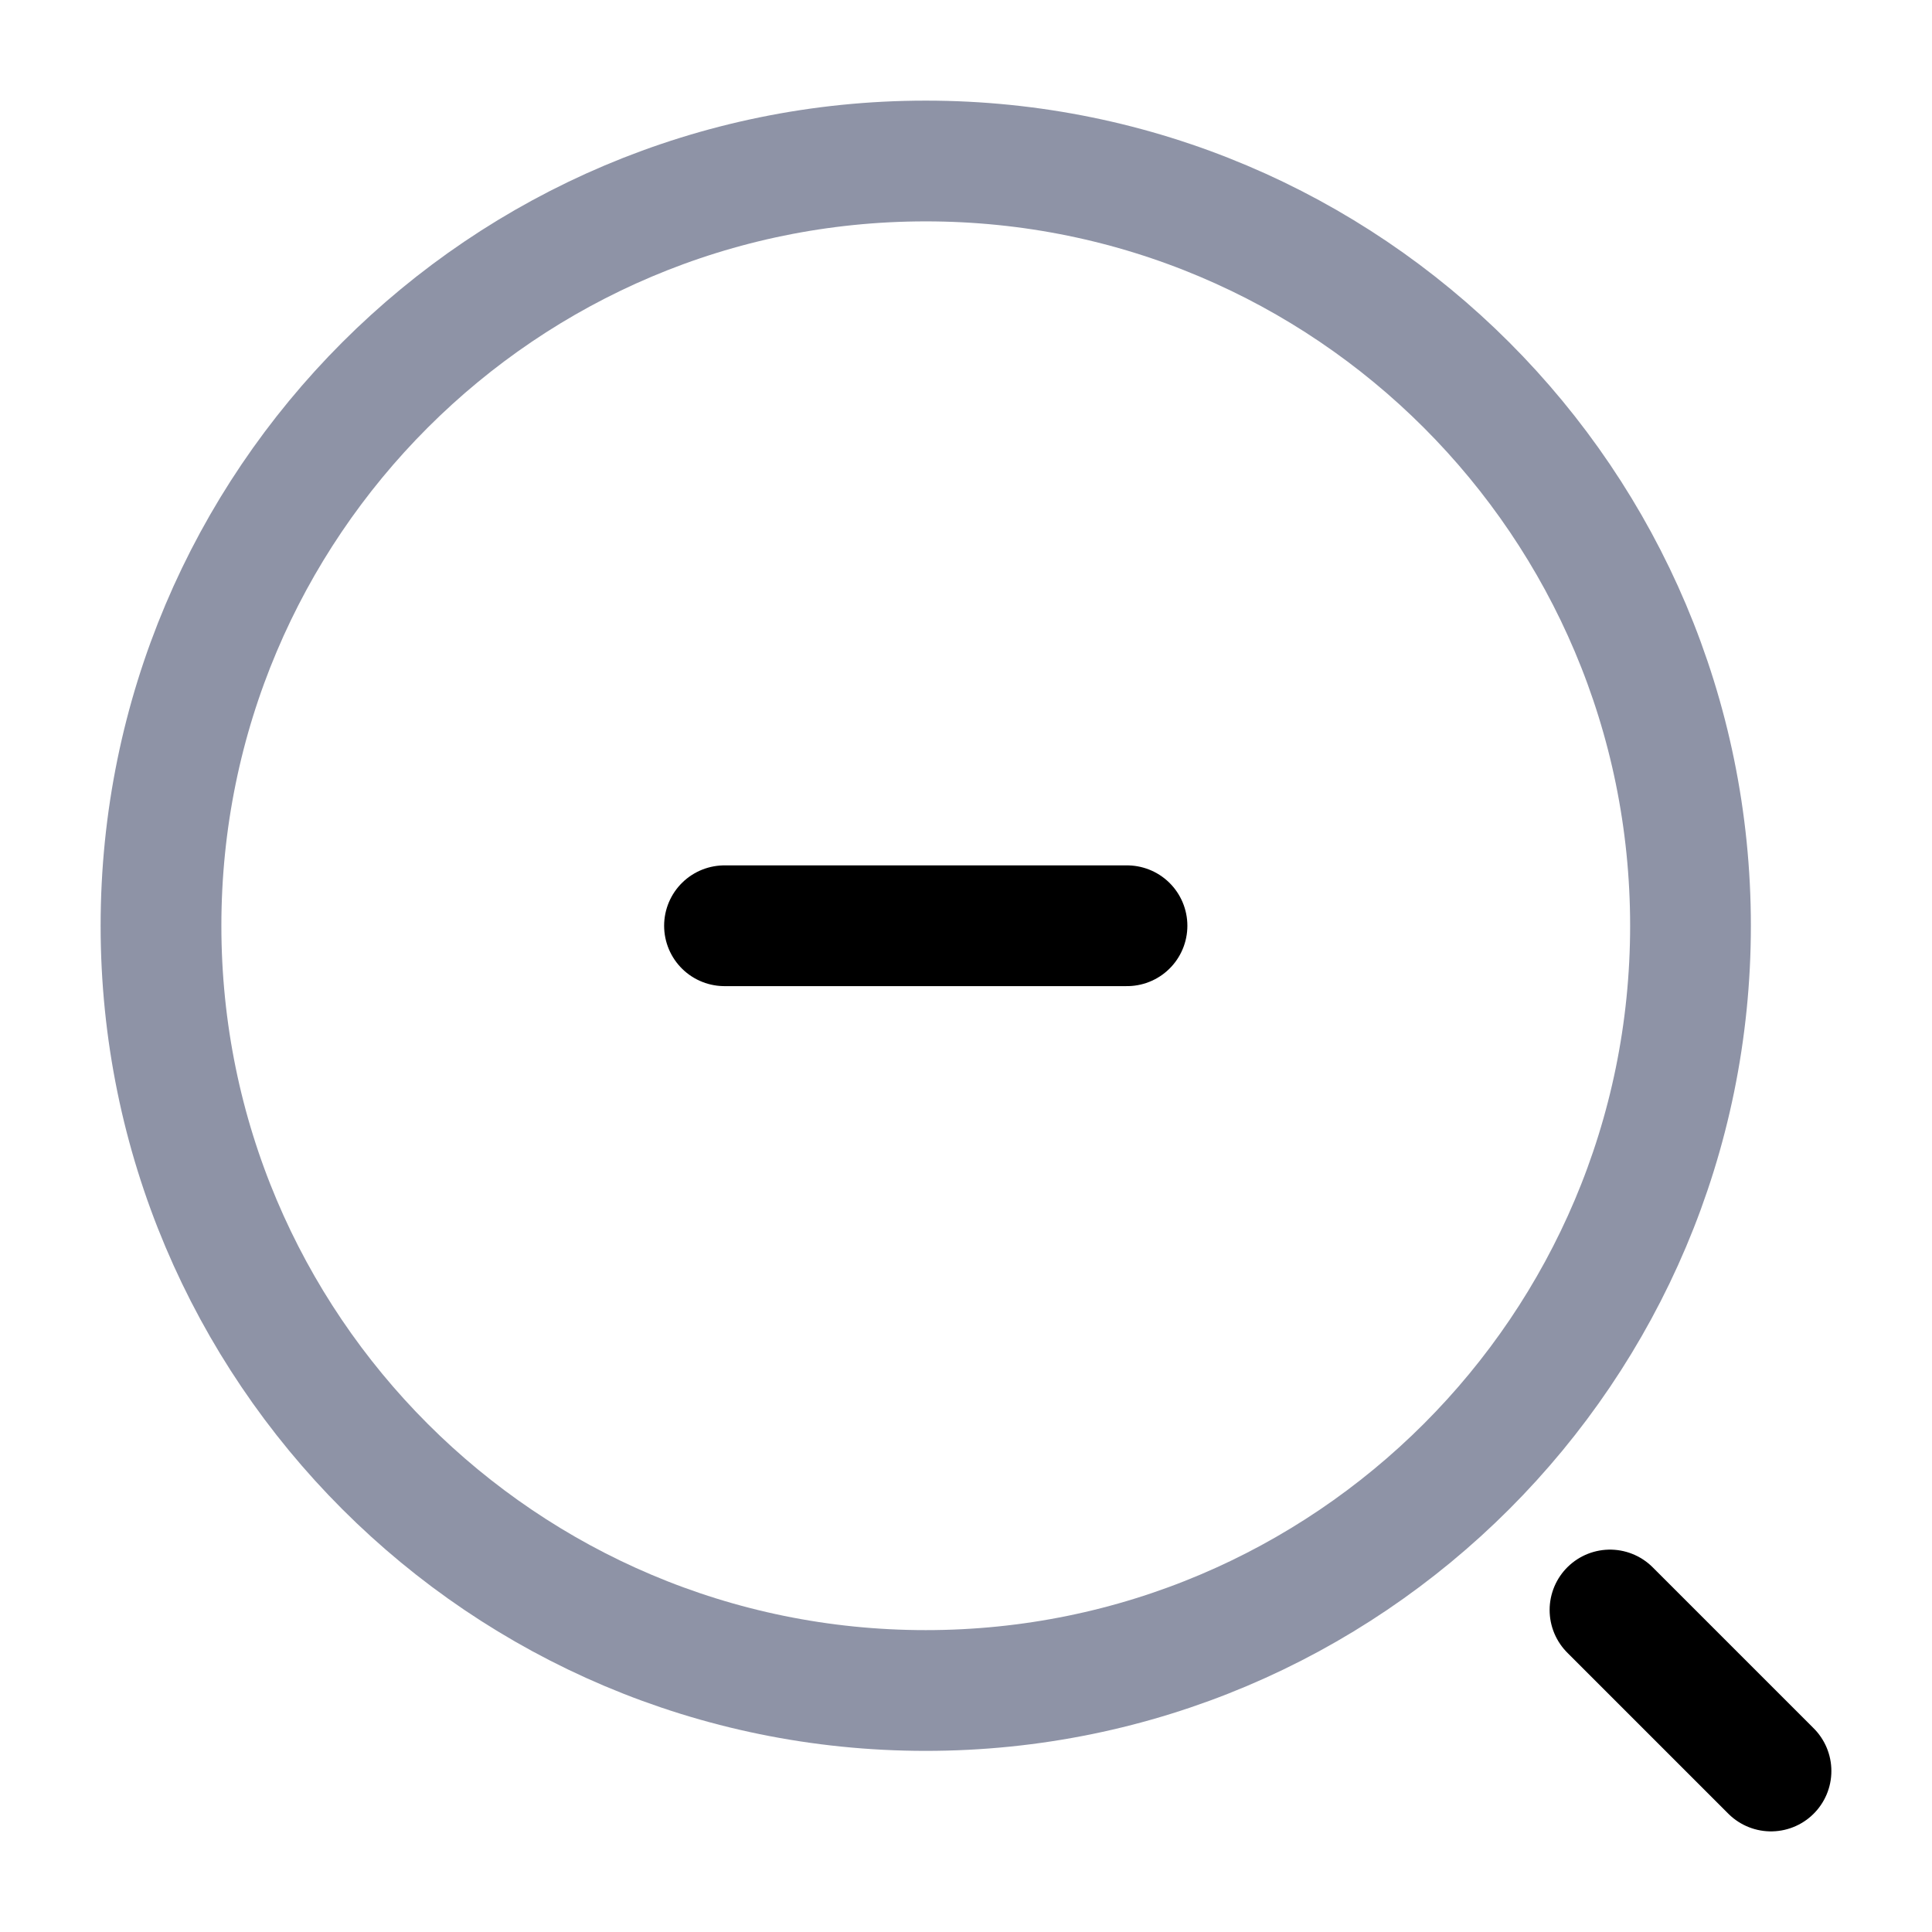
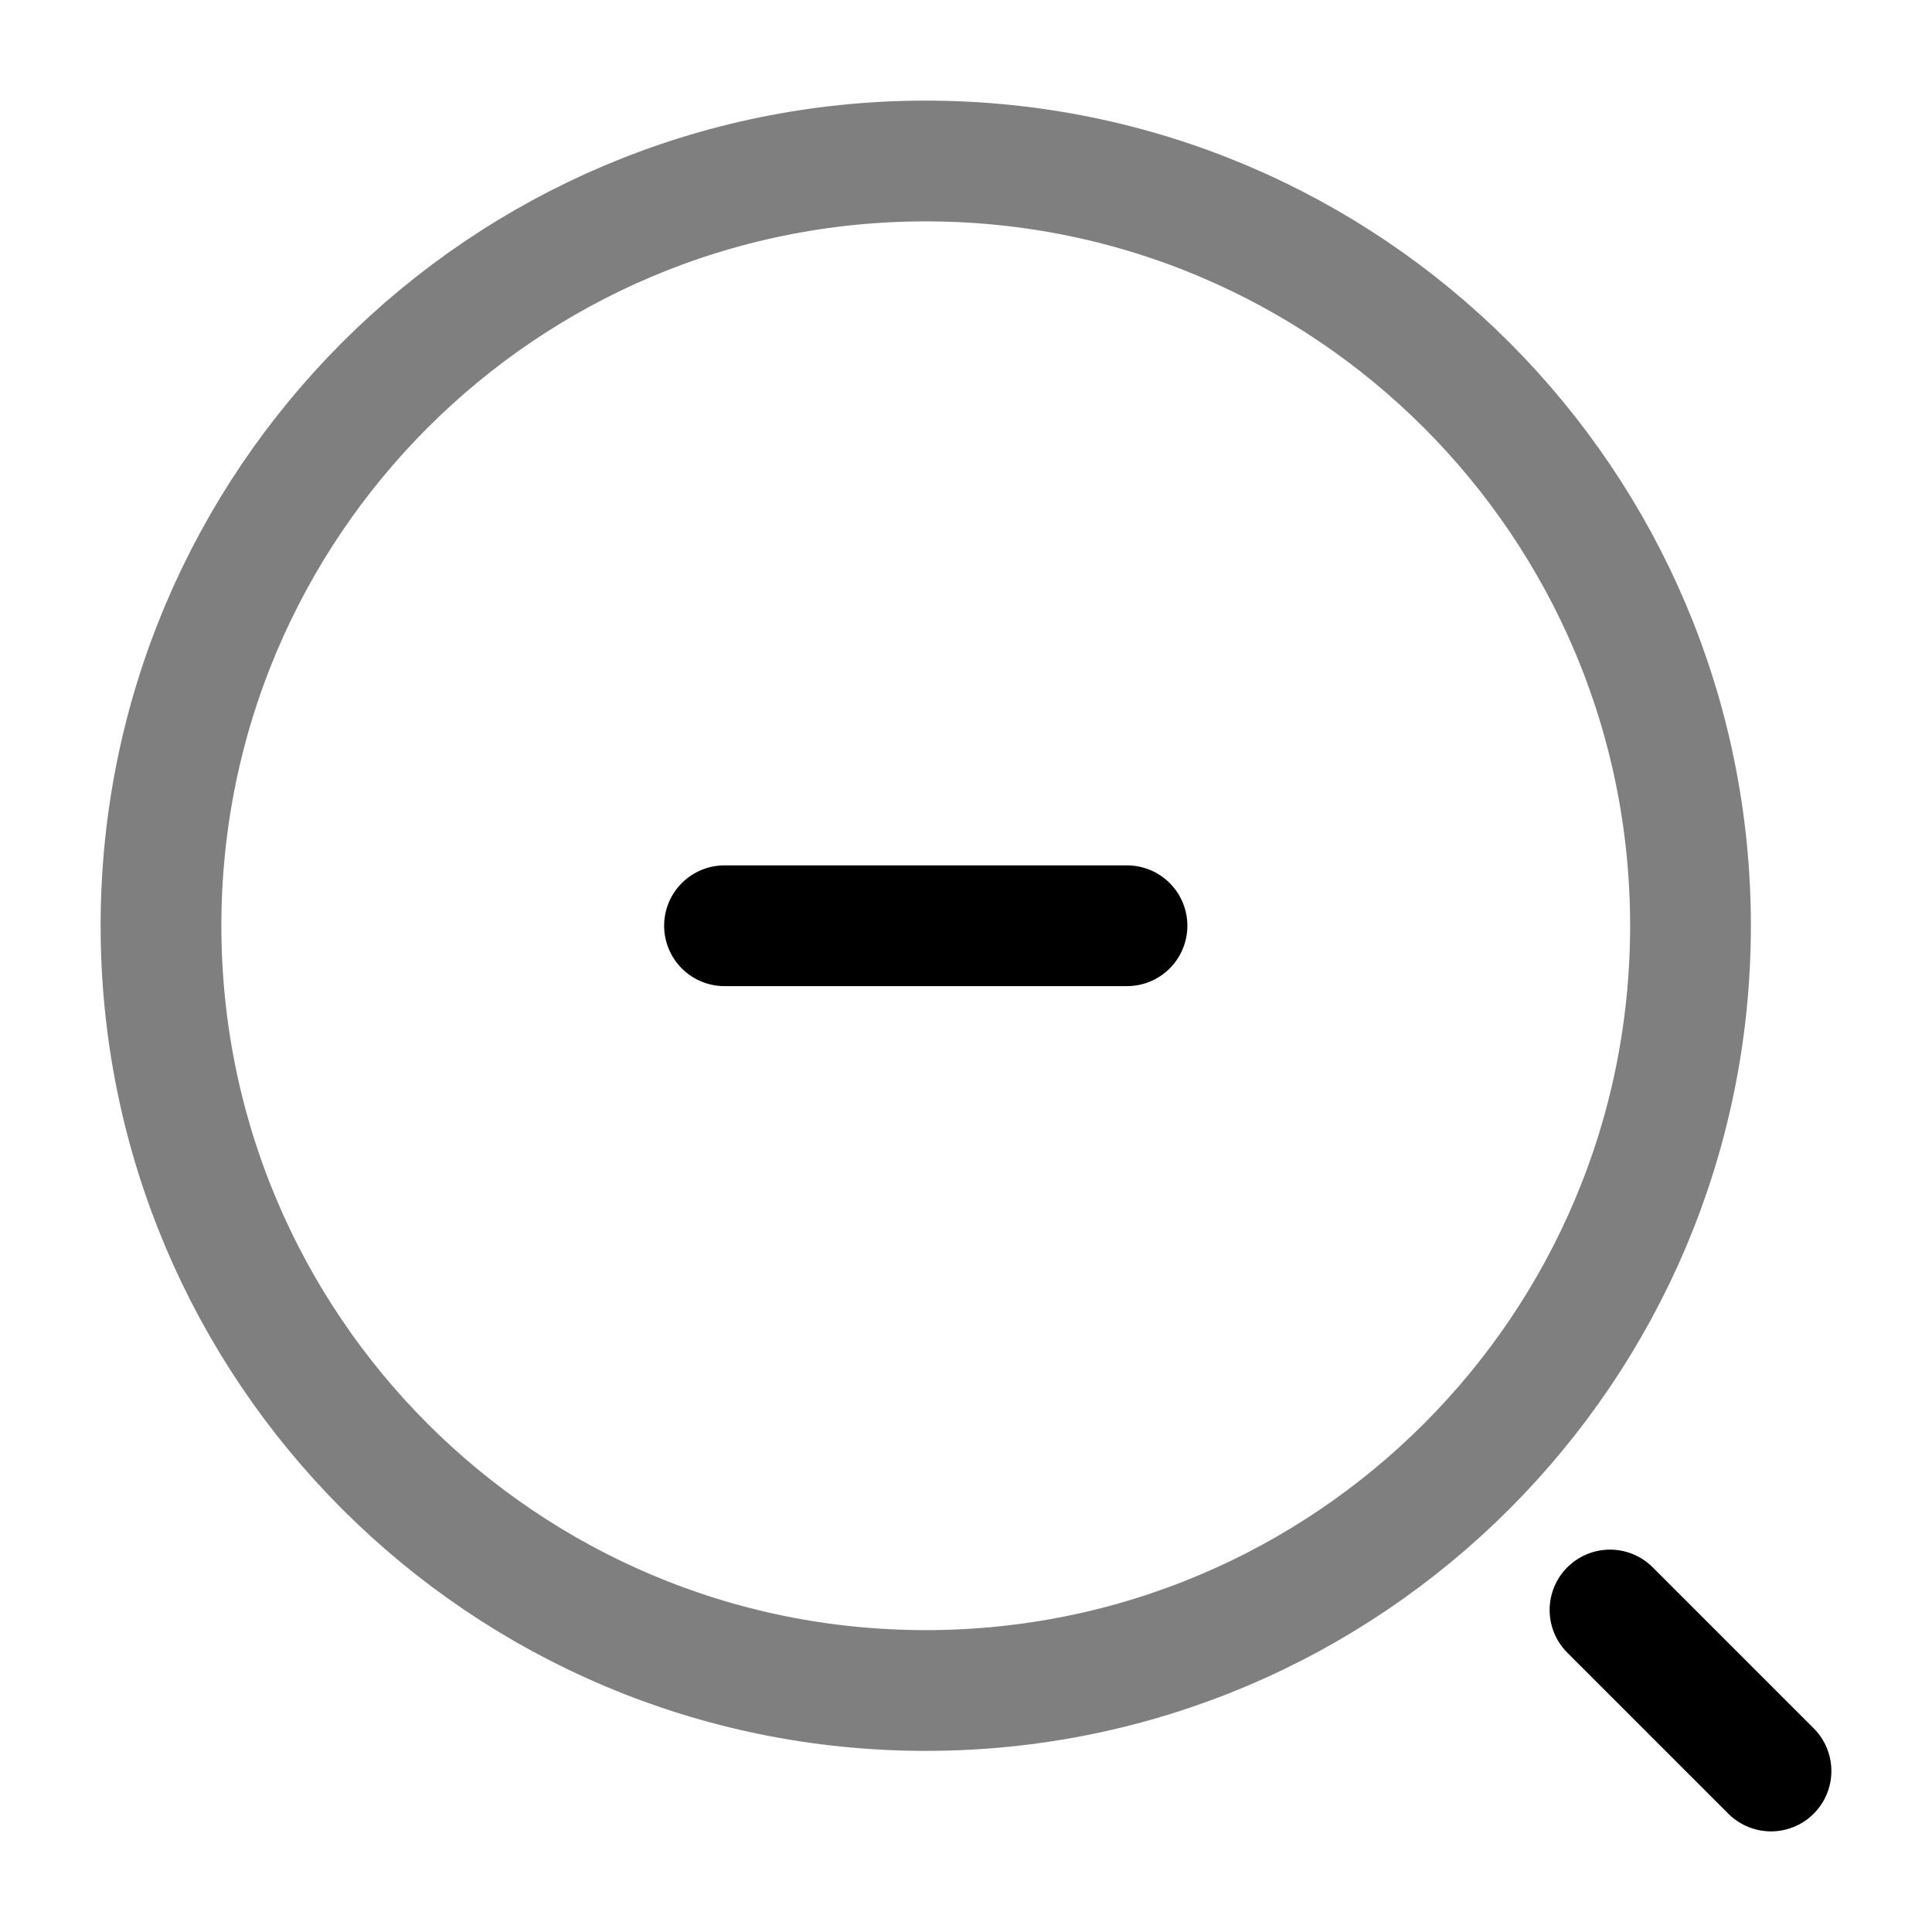
<svg xmlns="http://www.w3.org/2000/svg" width="24" height="24" viewBox="0 0 24 24" fill="none">
-   <circle cx="11.5" cy="11.5" r="9.5" stroke="#8E93A6" stroke-width="1.5" />
+   <circle cx="11.5" cy="11.5" r="9.5" stroke="currentColor" stroke-width="1.5" opacity="0.5" />
  <path d="M9 11.5H11.5H14" stroke="currentColor" stroke-width="1.5" stroke-linecap="round" />
  <path d="M20 20L22 22" stroke="currentColor" stroke-width="1.5" stroke-linecap="round" />
</svg>
